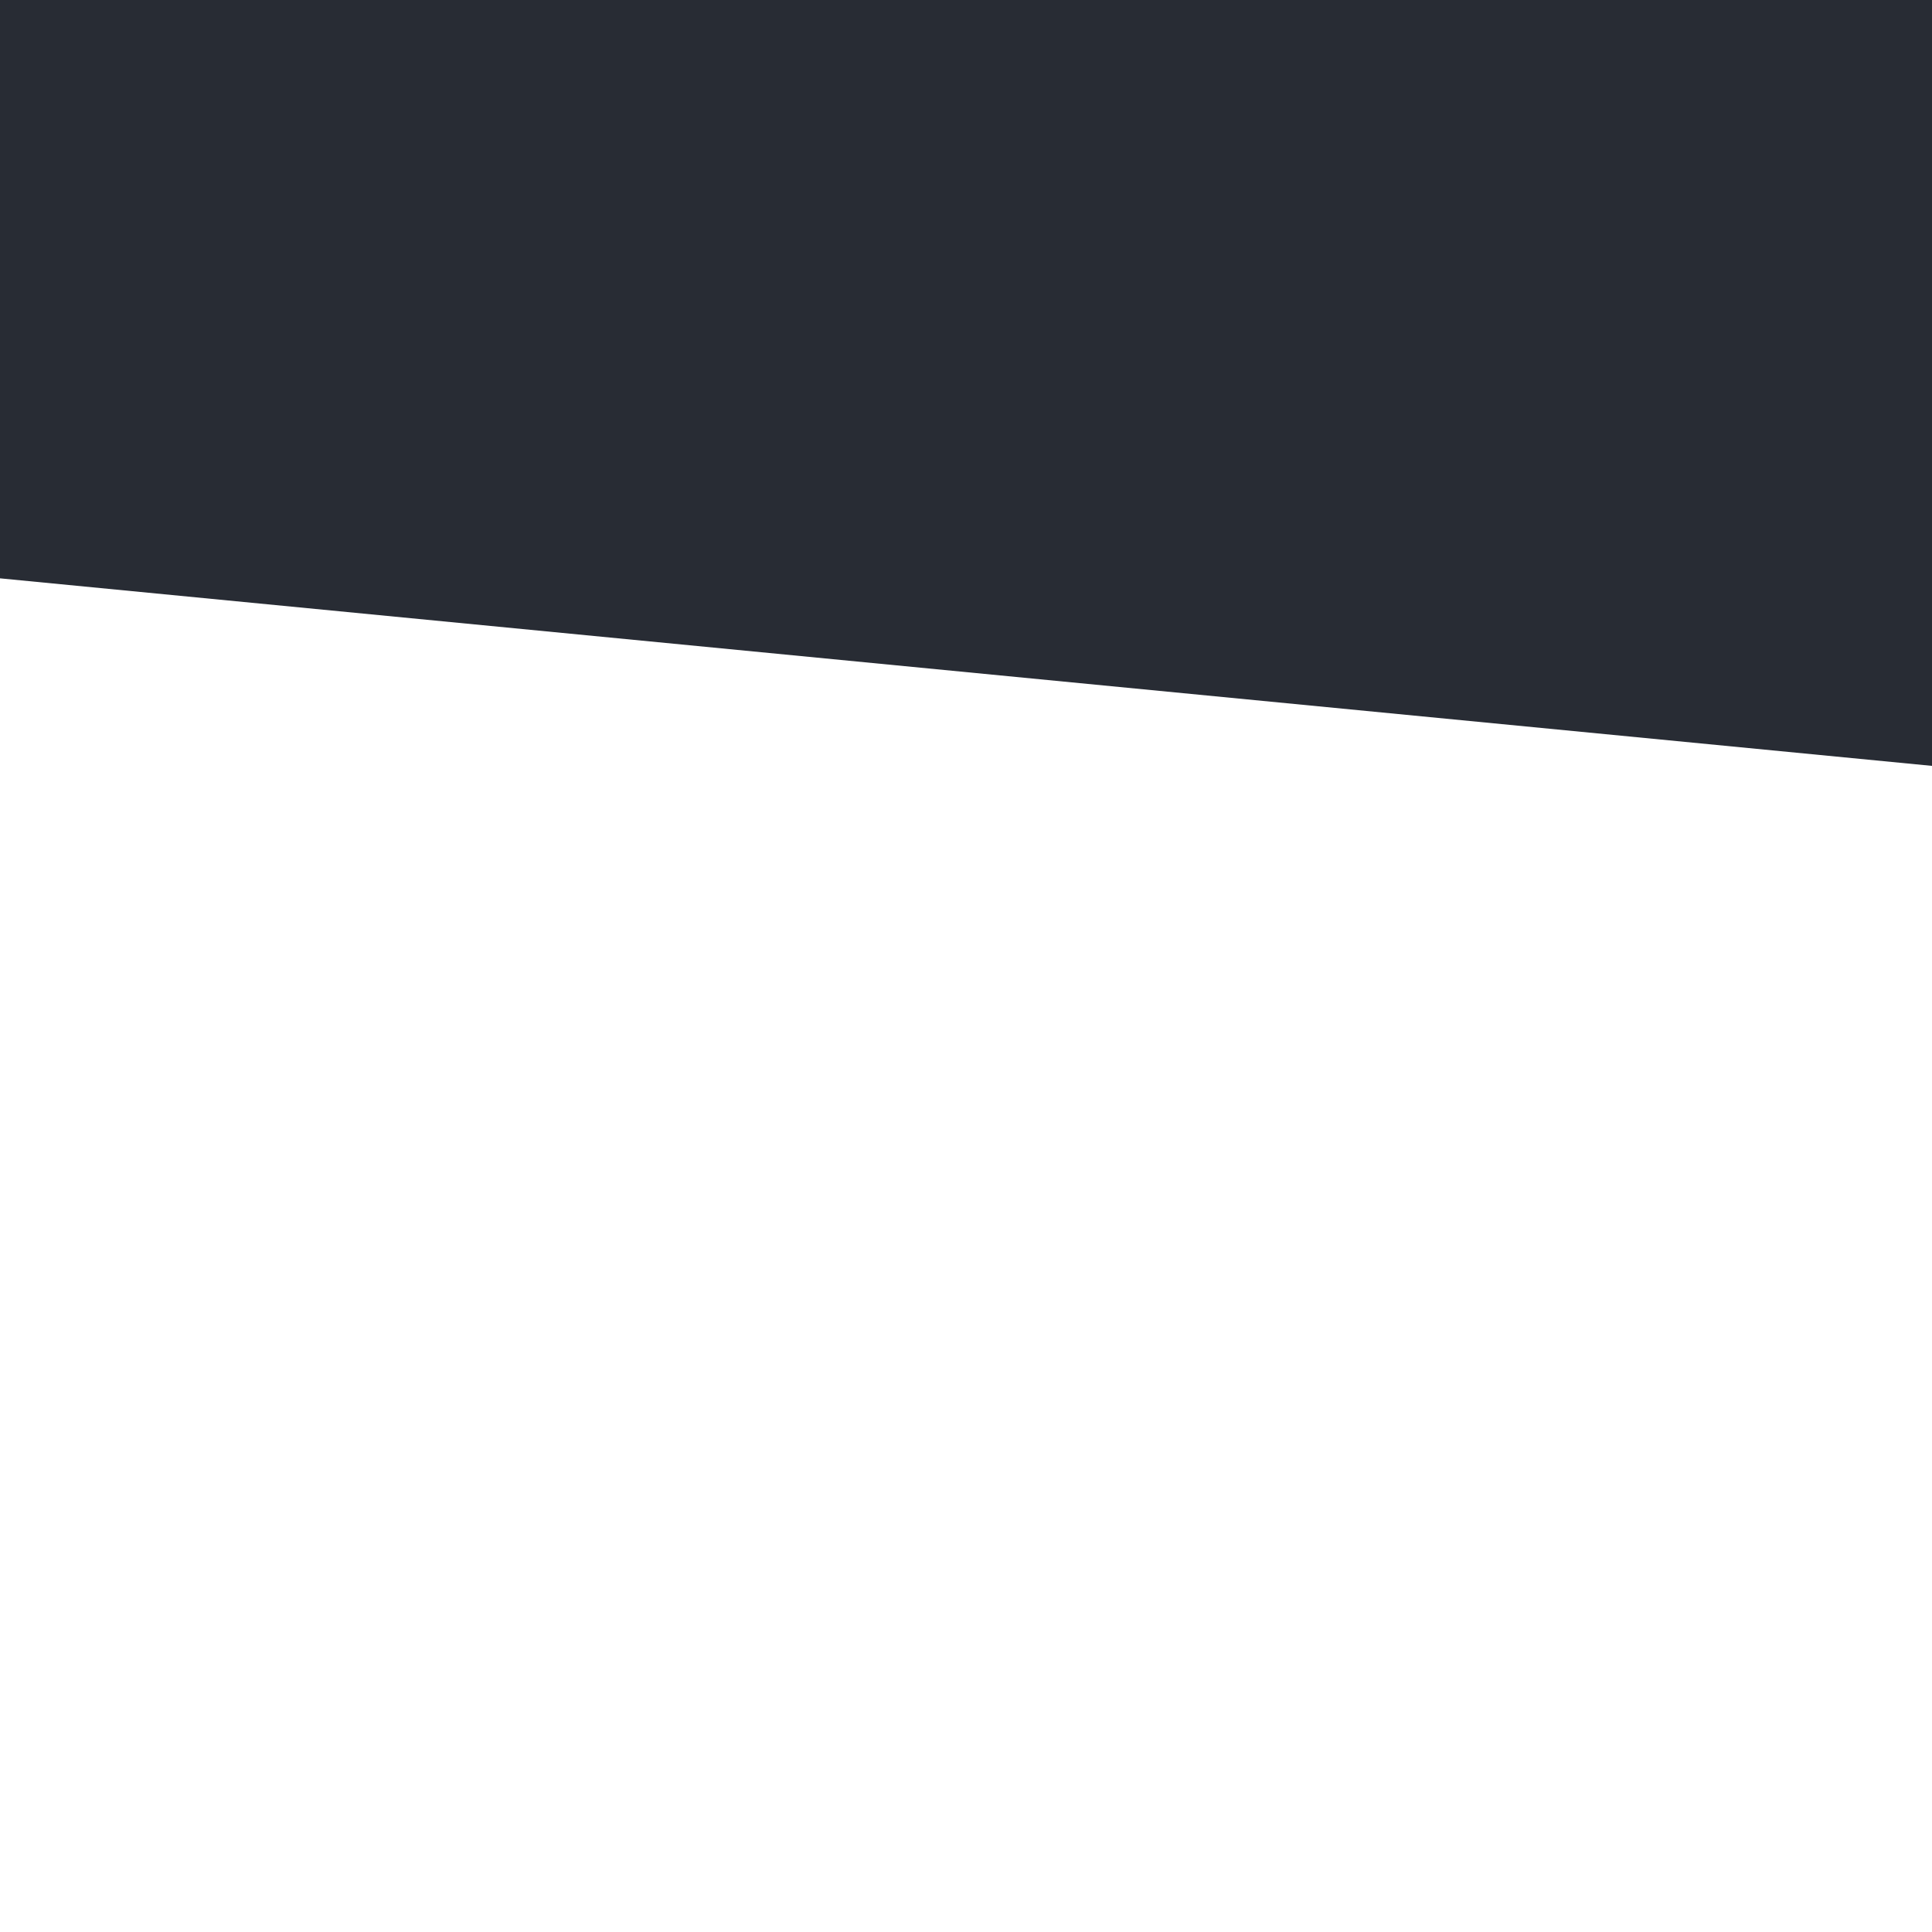
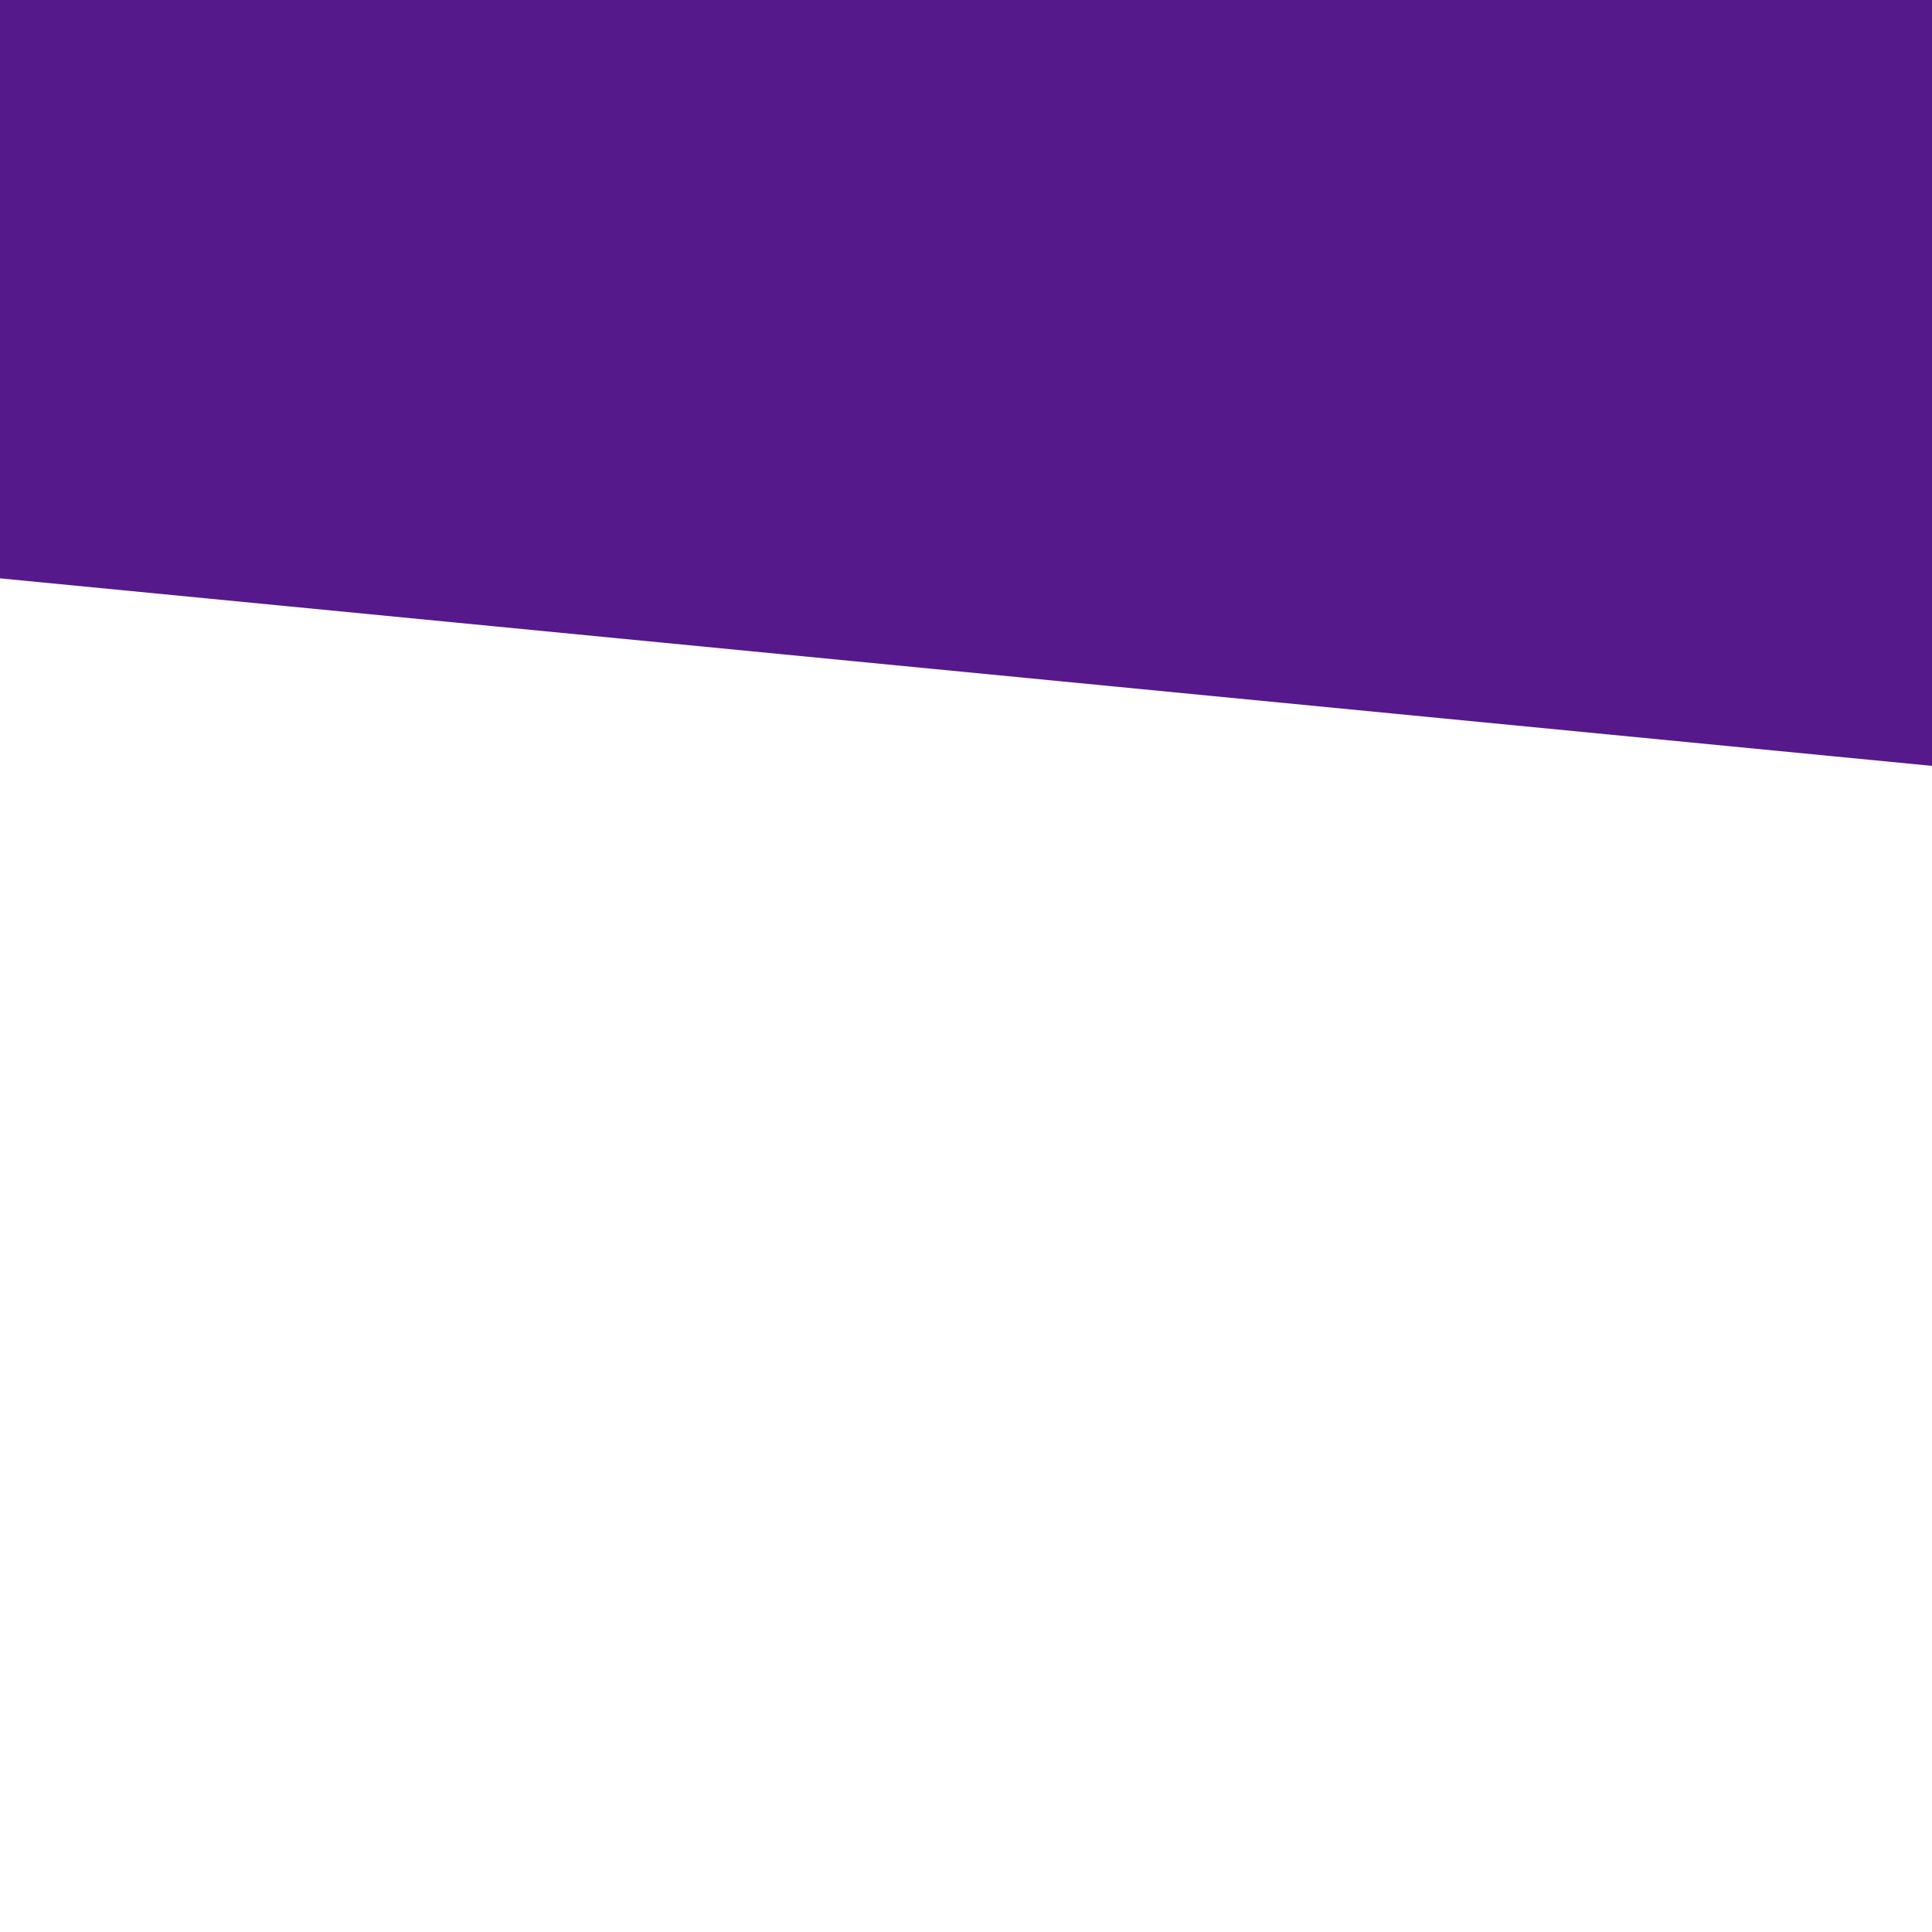
<svg xmlns="http://www.w3.org/2000/svg" xmlns:xlink="http://www.w3.org/1999/xlink" version="1.1" preserveAspectRatio="xMidYMid meet" viewBox="0 0 640 640" width="380" height="380">
  <defs>
    <path d="M4.67 -288.49L822.65 -209.08L776.44 266.95L-41.54 187.55L4.67 -288.49Z" id="i1mzDr05ID" />
  </defs>
  <g>
    <g>
      <g>
-         <use xlink:href="#i1mzDr05ID" opacity="1" fill="#282c34" />
+         <use xlink:href="#i1mzDr05ID" opacity="1" fill="#55198b" />
      </g>
    </g>
  </g>
</svg>
